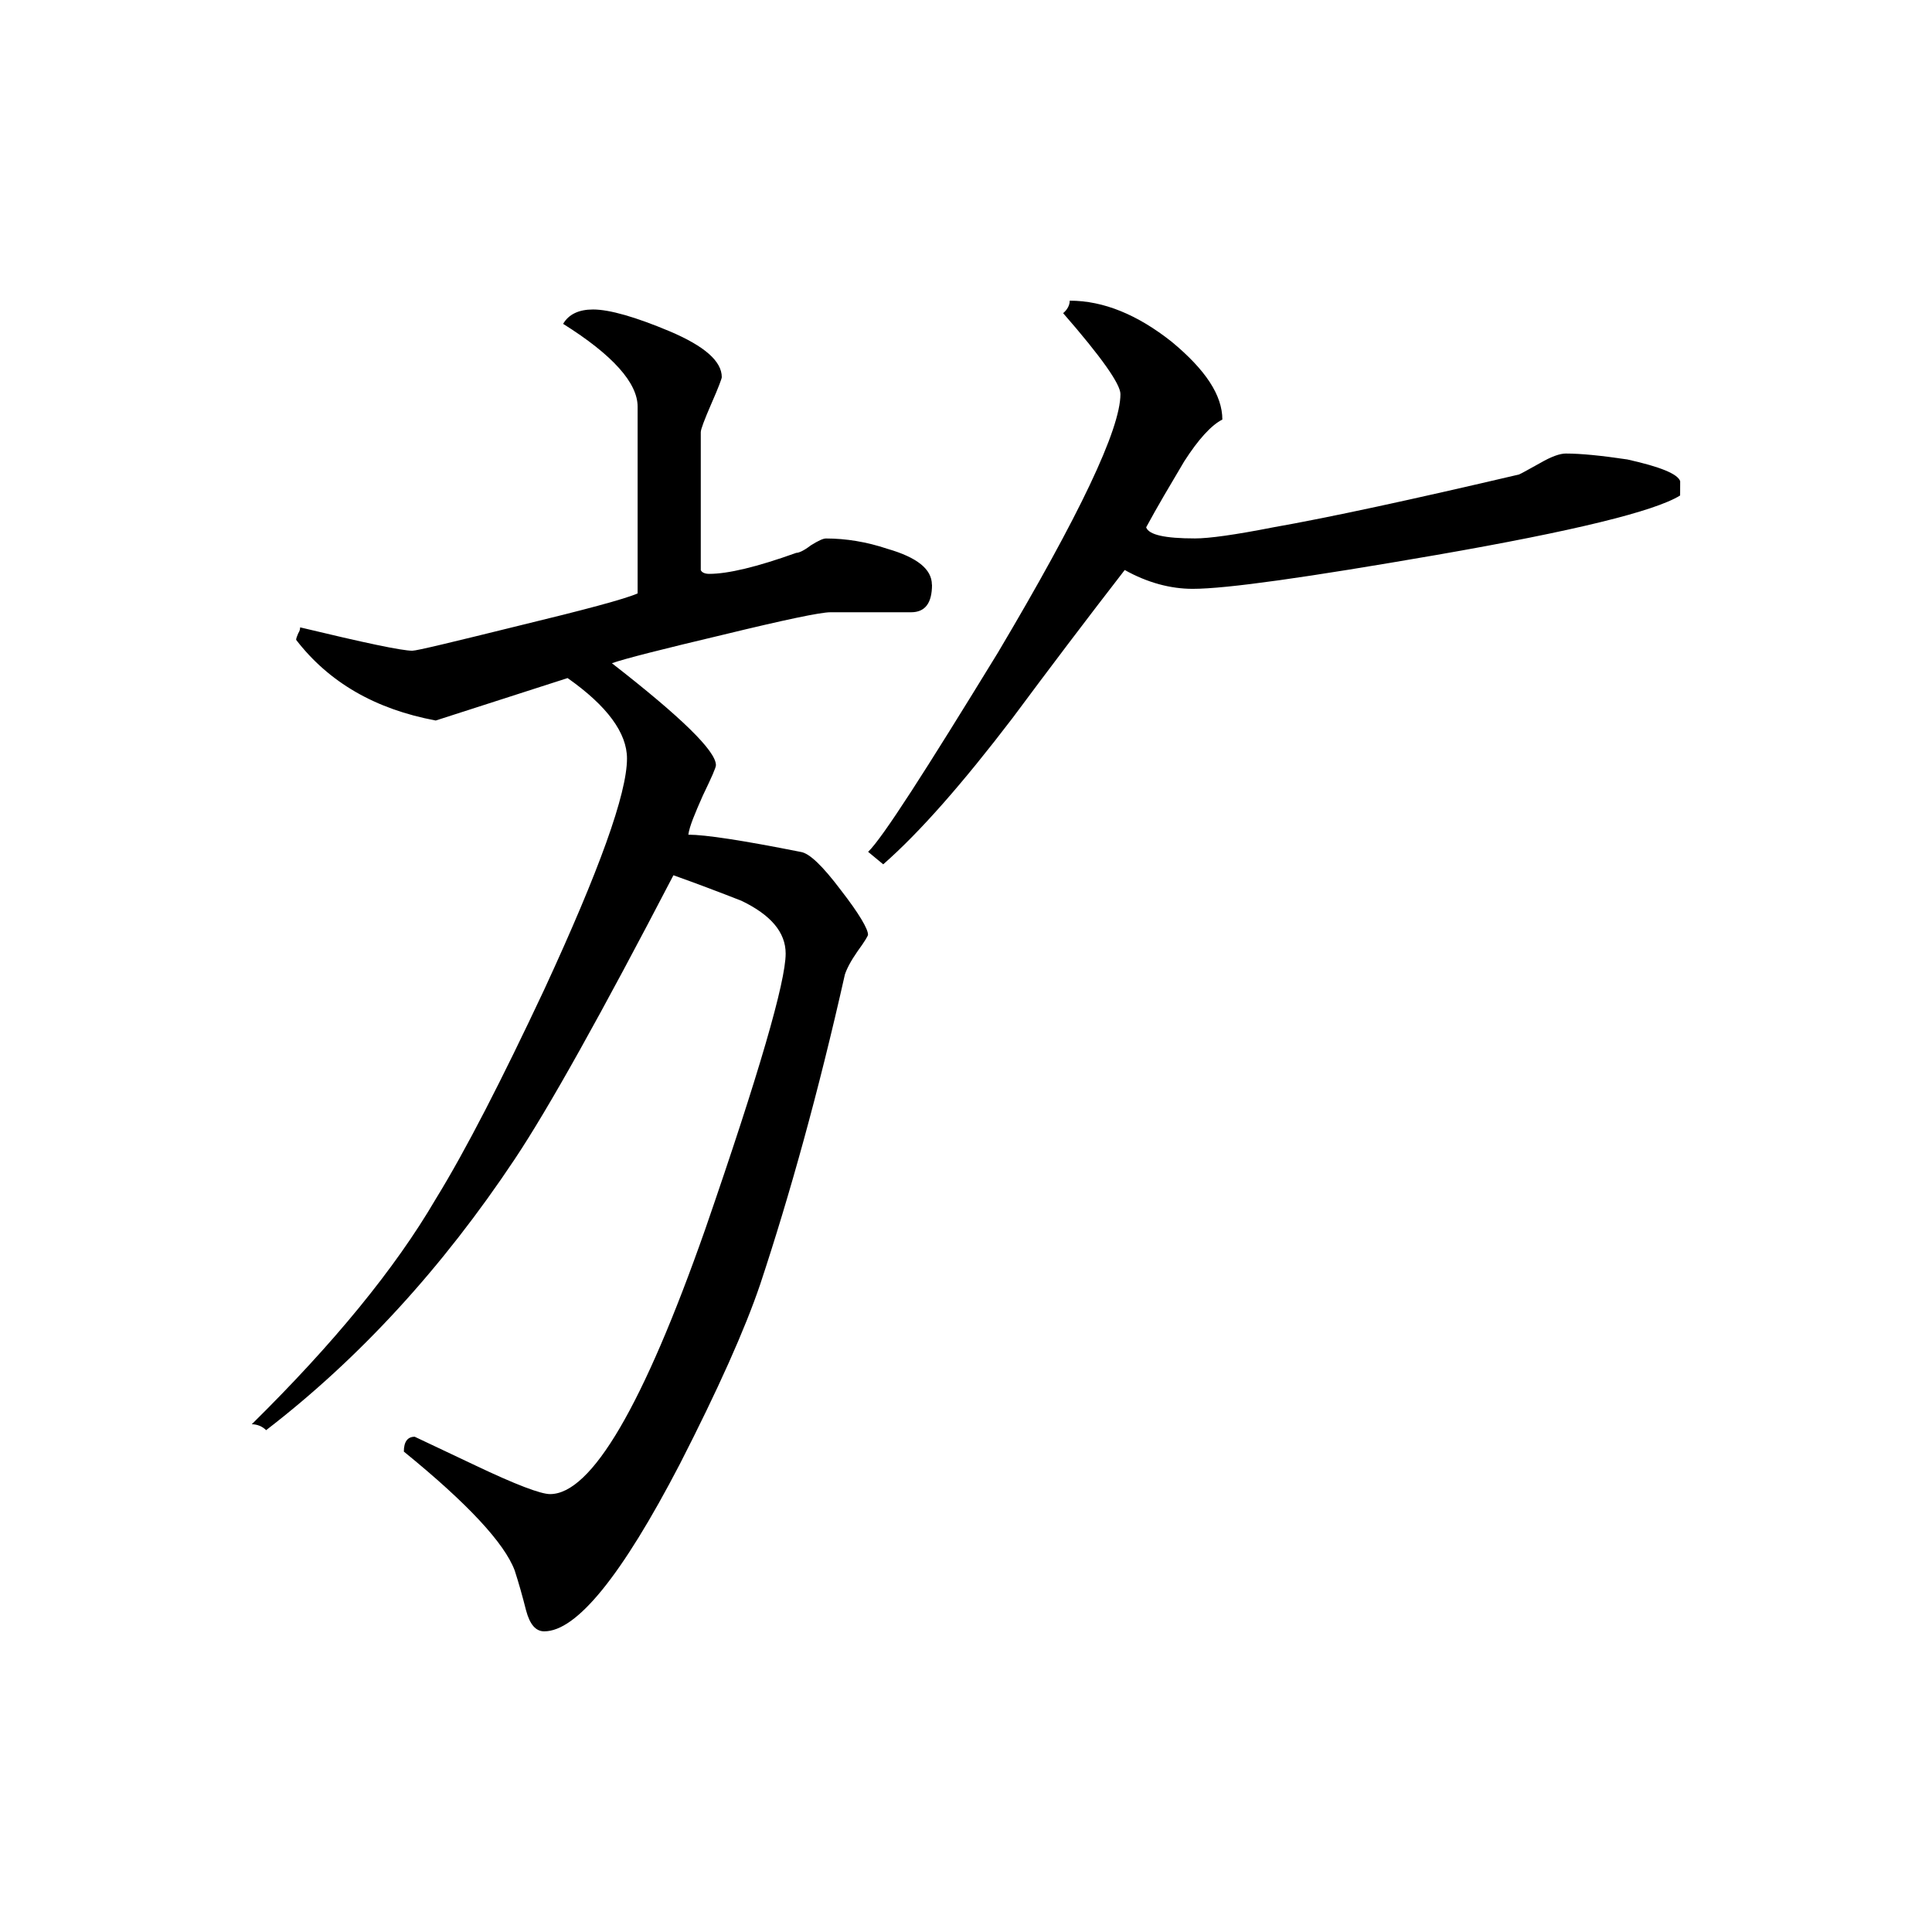
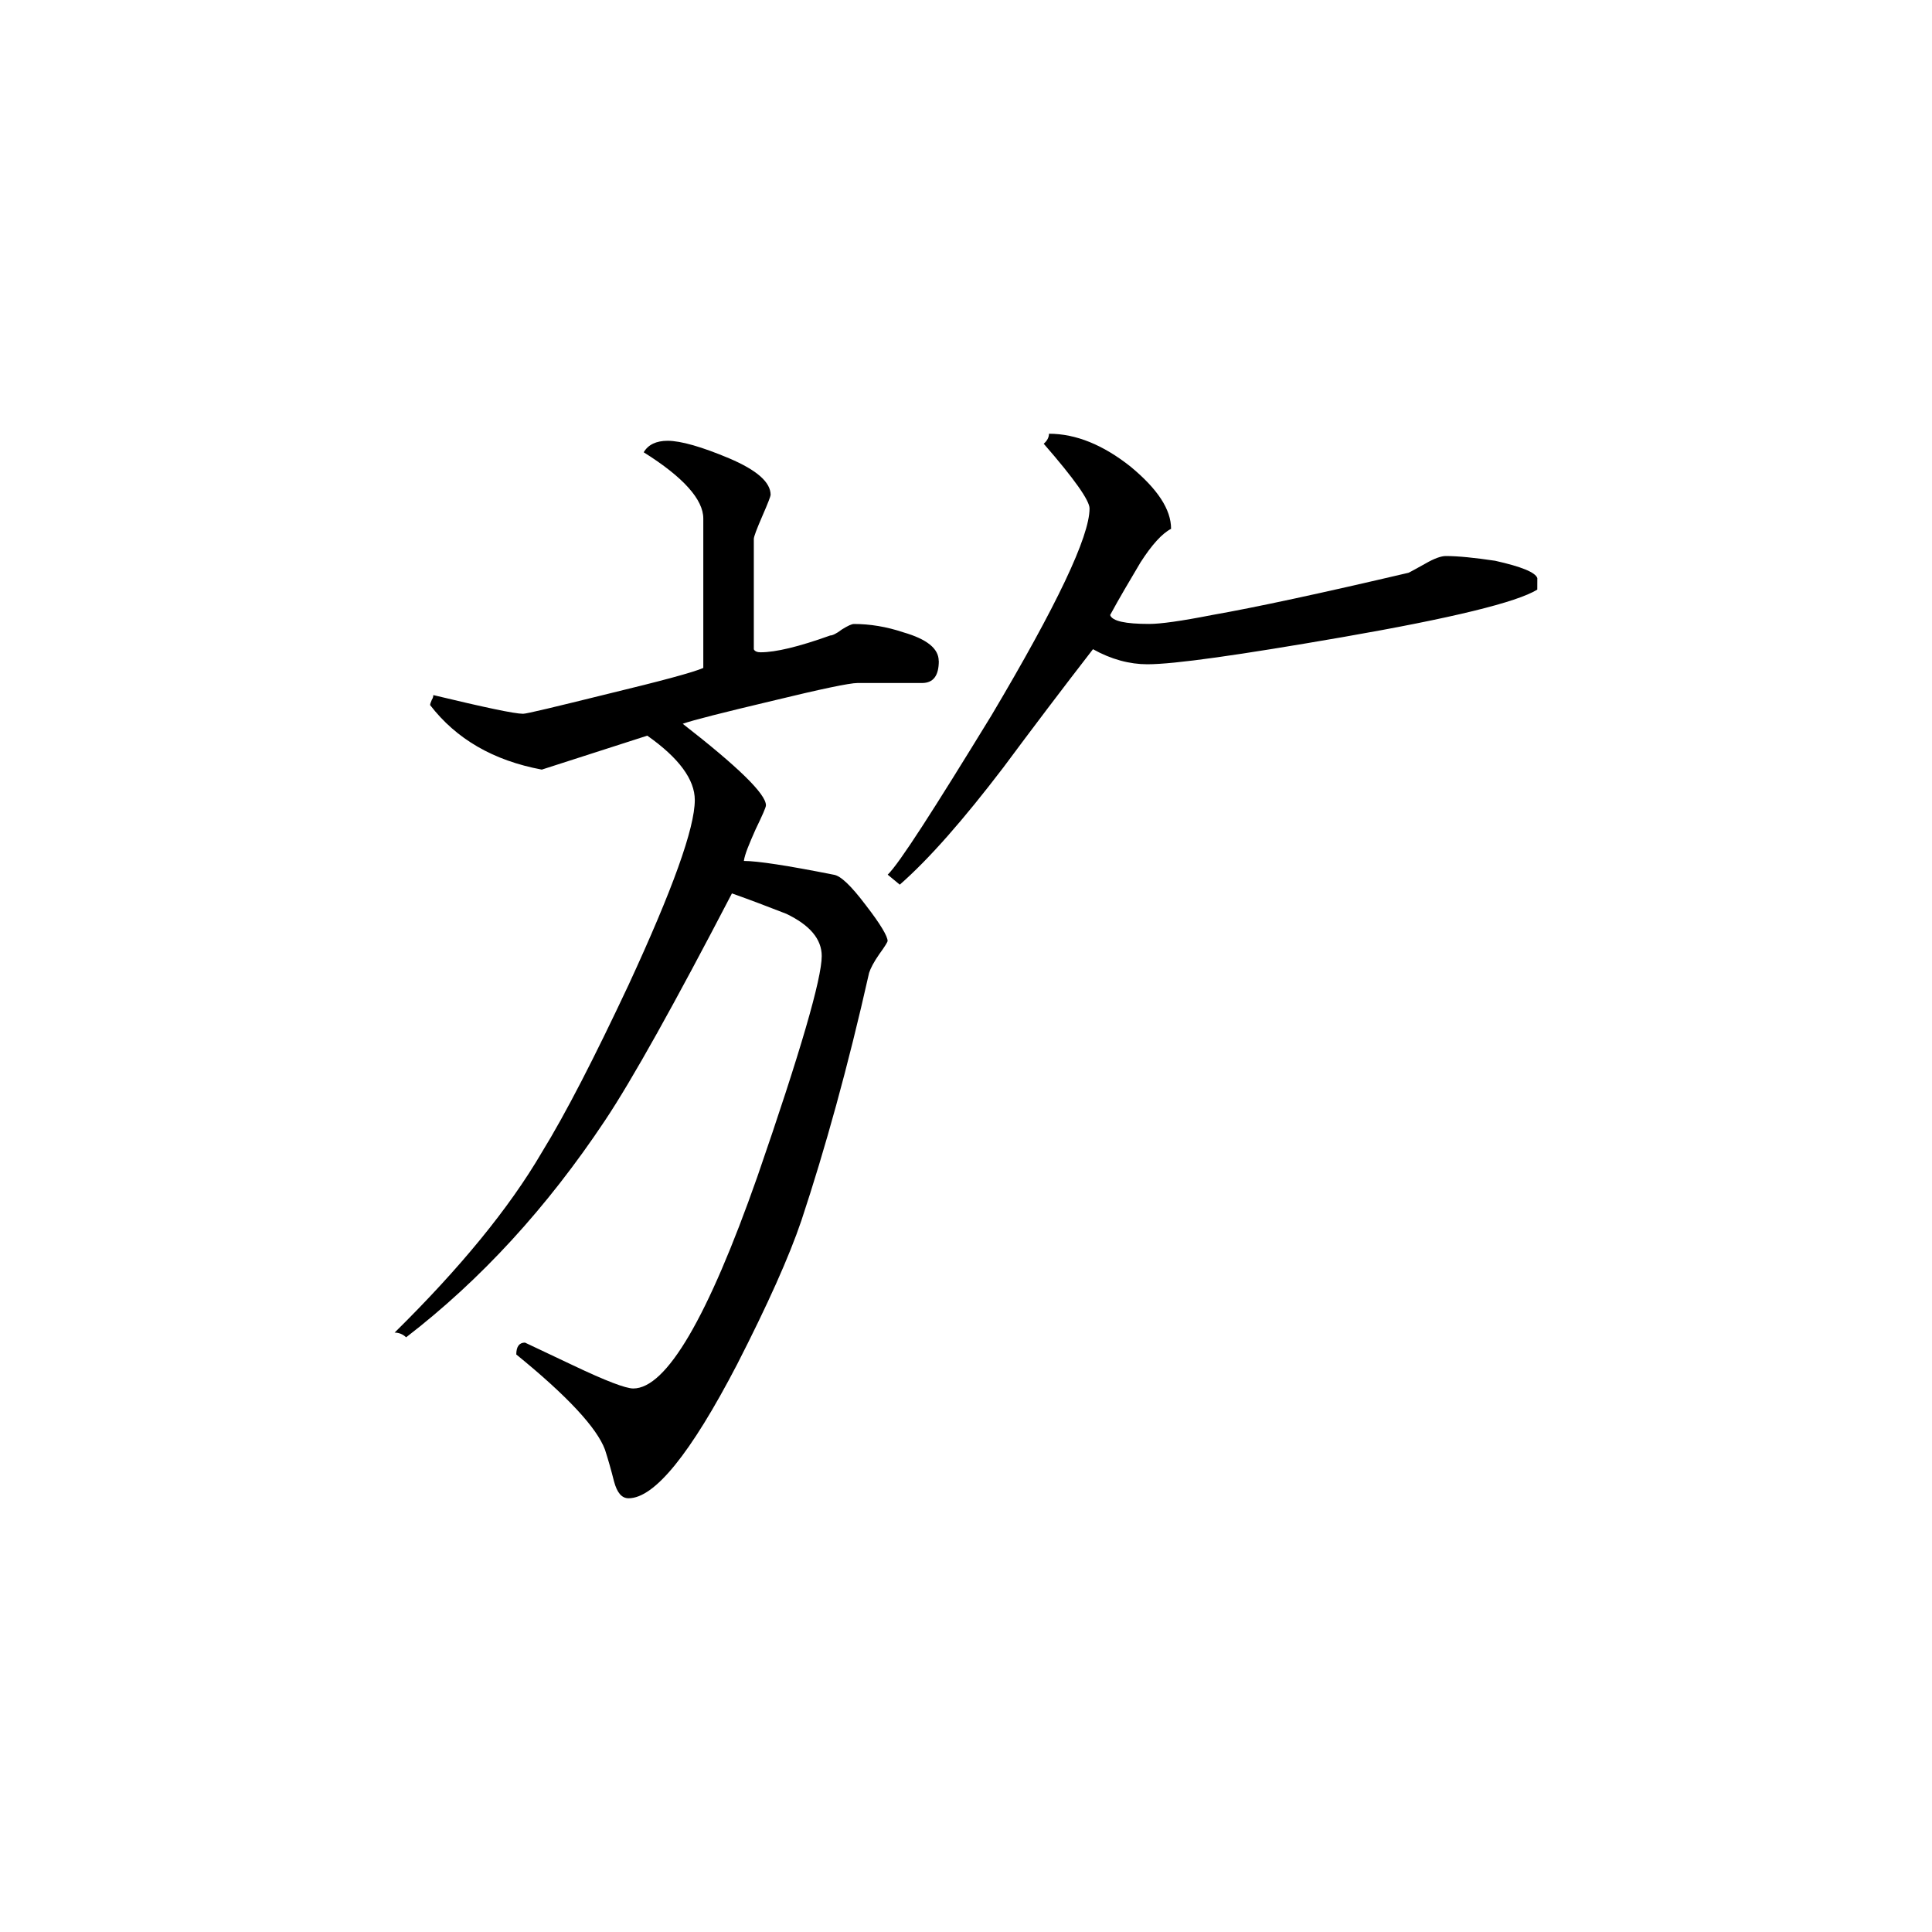
- <svg xmlns="http://www.w3.org/2000/svg" viewBox="4 4 32 32">
+ <svg xmlns="http://www.w3.org/2000/svg" viewBox="0 0 40 40">
  <path d="m31.828 12.207c-.422.262-1.766.59-4.031.984-2.141.371-3.48.562-4.043.562-.367 0-.75-.102-1.125-.312-.629.812-1.25 1.633-1.859 2.453-.82 1.074-1.531 1.887-2.141 2.422l-.25-.207c.242-.234.949-1.34 2.148-3.297 1.352-2.277 2.031-3.703 2.031-4.285 0-.164-.312-.609-.949-1.34.074-.062.109-.137.109-.207.562 0 1.125.234 1.688.68.562.465.84.887.84 1.289-.184.094-.398.328-.633.695-.227.383-.441.742-.629 1.09.043.125.312.184.809.184.234 0 .66-.059 1.297-.184.91-.16 2.27-.453 4.07-.875.047-.02.168-.09.352-.191.188-.109.328-.156.422-.156.254 0 .598.035 1.02.098.543.121.832.238.875.359zm-12.391 1.477c0 .305-.113.457-.348.457h-1.336c-.164 0-.758.125-1.77.371-1.02.242-1.637.398-1.848.473 1.145.891 1.723 1.453 1.723 1.688 0 .043-.074.207-.215.5-.133.301-.223.512-.242.652.281 0 .898.094 1.859.285.145.02.363.23.664.629.309.398.453.648.453.742 0 .02-.055.113-.172.273-.117.168-.18.293-.211.387-.438 1.949-.914 3.656-1.402 5.129-.254.75-.699 1.742-1.332 2.98-.965 1.855-1.711 2.77-2.246 2.77-.141 0-.238-.113-.301-.348-.059-.234-.121-.453-.188-.66-.168-.449-.773-1.105-1.836-1.969 0-.164.062-.246.18-.246 0 0 .332.156 1 .473.672.32 1.086.477 1.242.477.684 0 1.543-1.465 2.57-4.387.891-2.578 1.332-4.098 1.332-4.566 0-.352-.246-.641-.734-.875-.379-.148-.75-.289-1.125-.422-1.191 2.289-2.066 3.859-2.629 4.703-1.199 1.801-2.57 3.297-4.117 4.488-.062-.062-.148-.098-.238-.098 1.355-1.336 2.371-2.574 3.047-3.73.5-.812 1.094-1.973 1.797-3.469.91-1.969 1.371-3.246 1.371-3.828 0-.422-.328-.871-.984-1.332l-2.184.703c-1.004-.188-1.77-.633-2.312-1.336 0-.023.012-.055.035-.109.027-.039.031-.078.031-.098 1.059.254 1.68.387 1.859.387.074 0 .656-.141 1.762-.414 1.098-.266 1.754-.441 1.969-.535v-3.094c0-.391-.41-.855-1.234-1.371.094-.16.262-.238.496-.238.273 0 .707.125 1.273.363.578.246.859.496.859.758 0 .023-.055.172-.172.438-.117.27-.176.426-.176.473v2.285c.02.043.074.062.141.062.309 0 .785-.113 1.441-.348.043 0 .125-.035.242-.125.125-.078.203-.113.25-.113.328 0 .672.055 1.02.172.488.141.734.336.734.594zm0 0" />
</svg>
